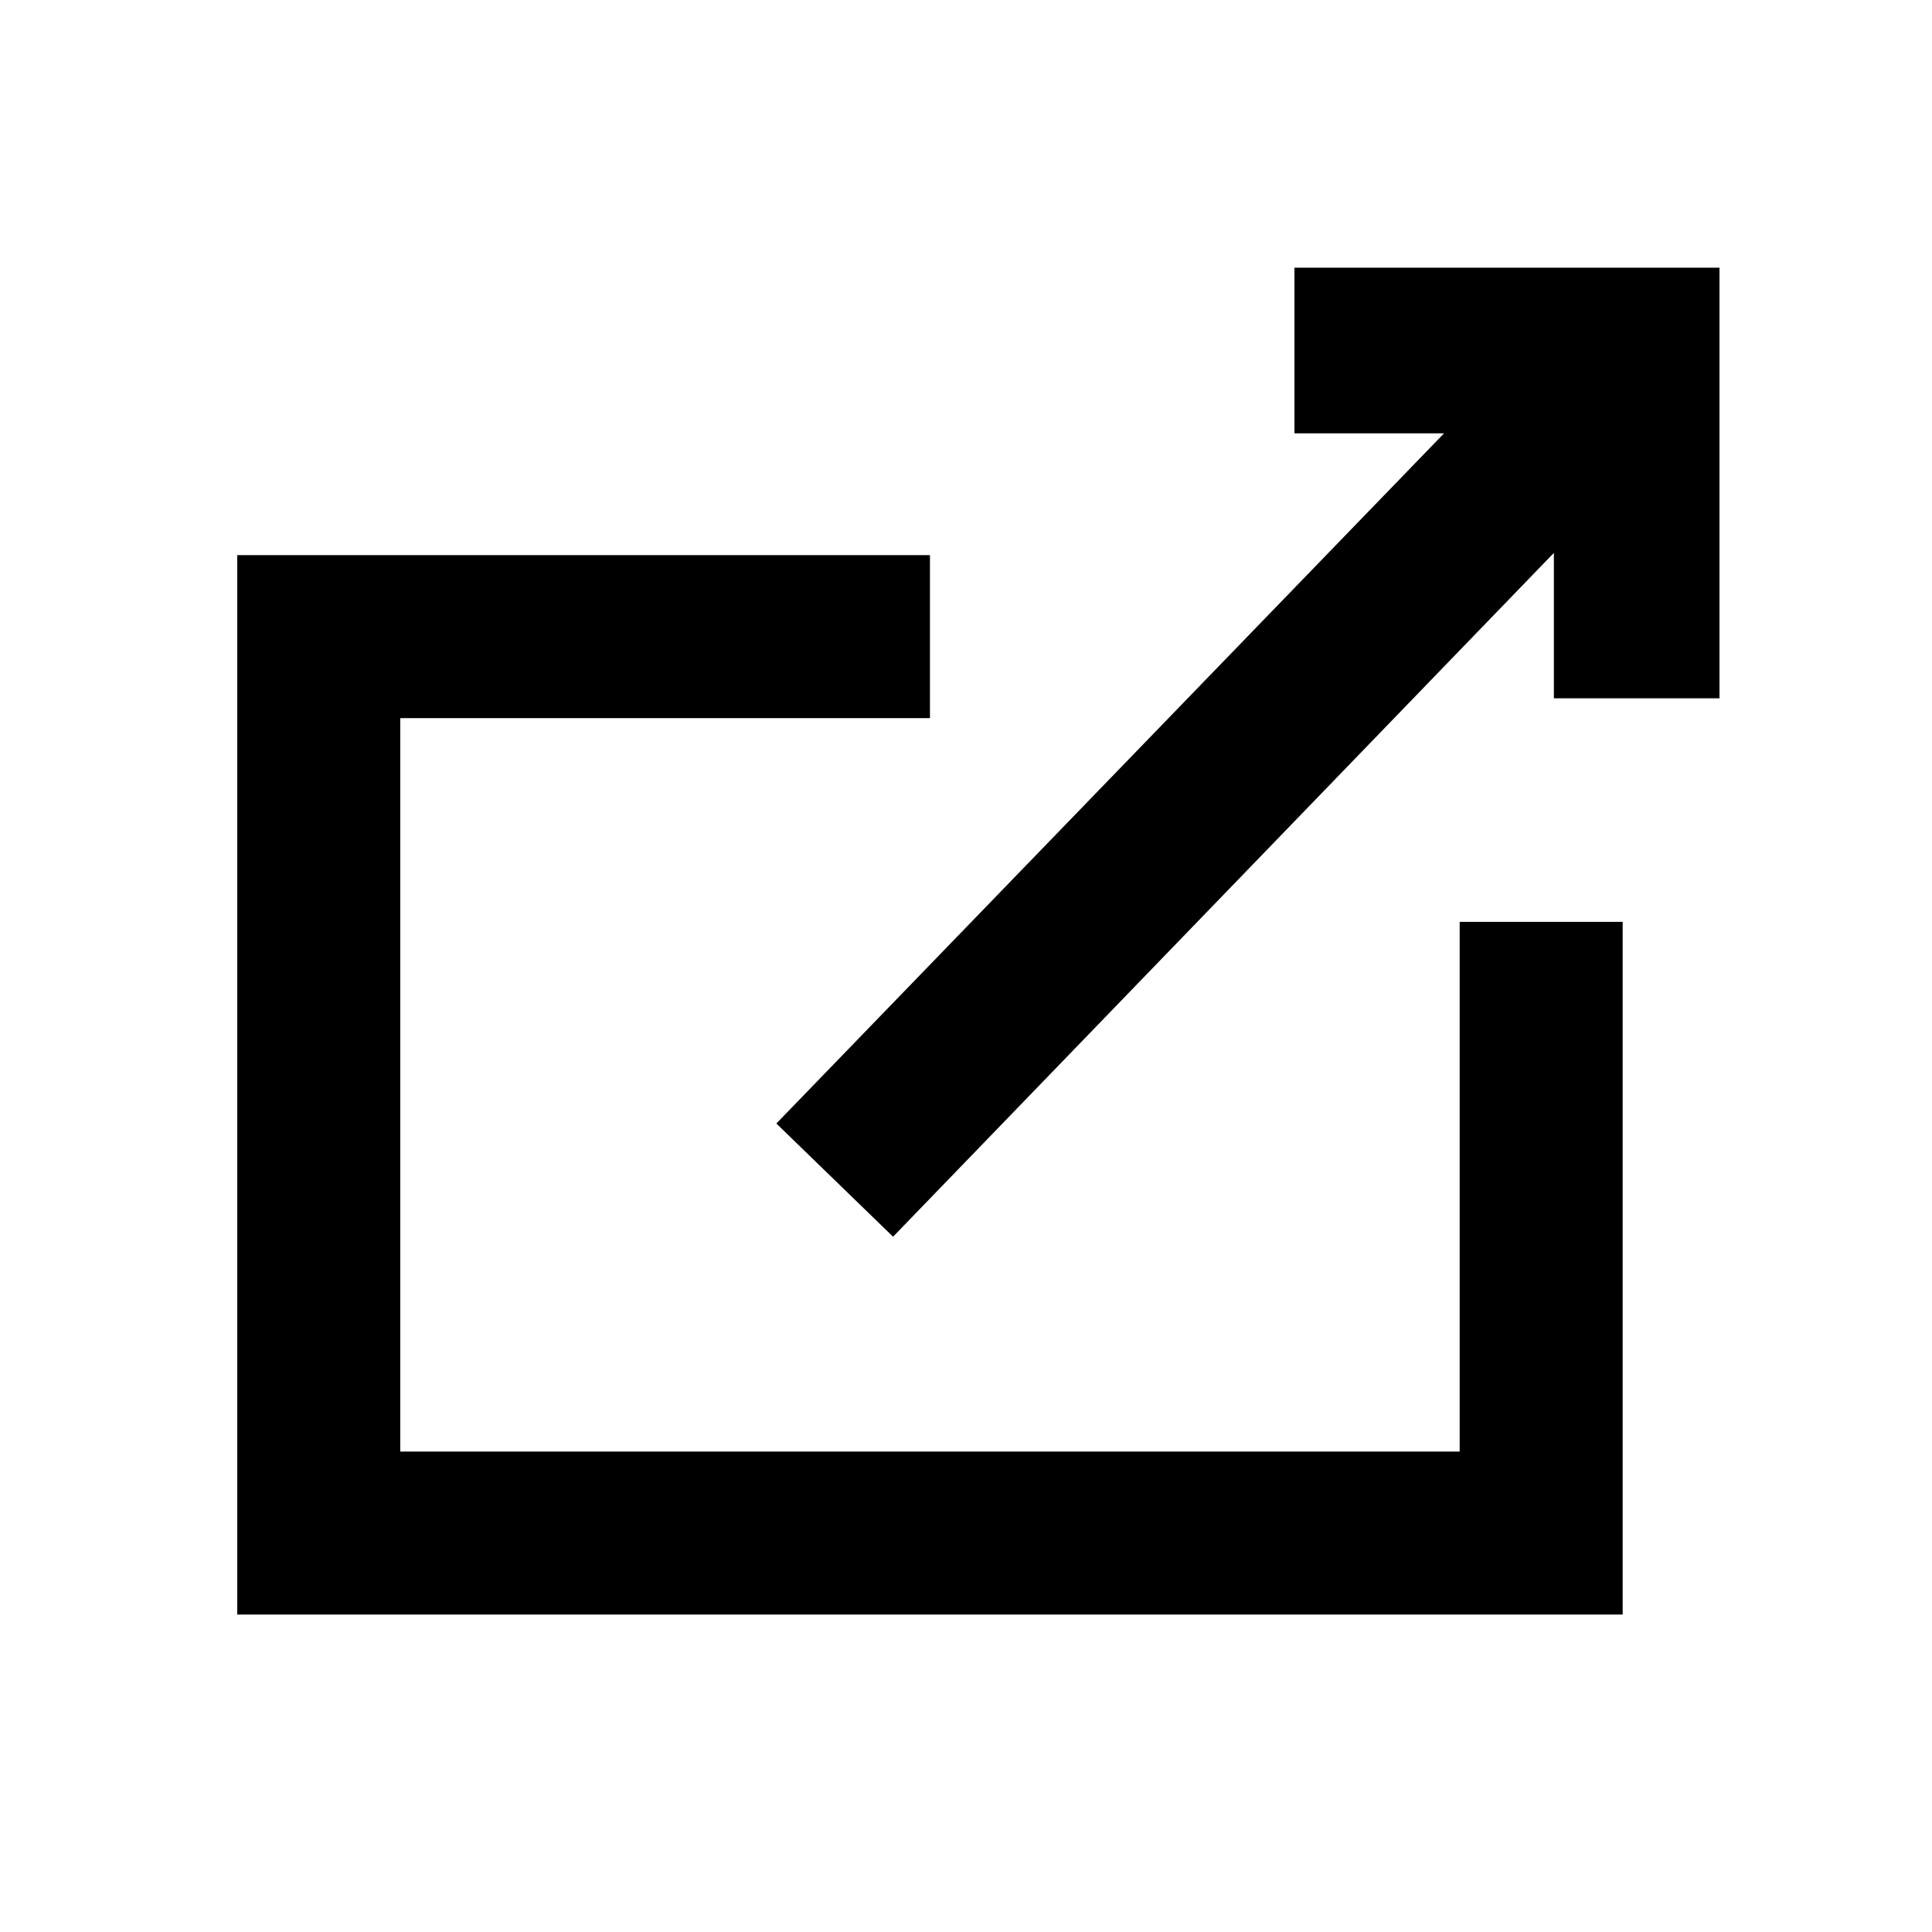
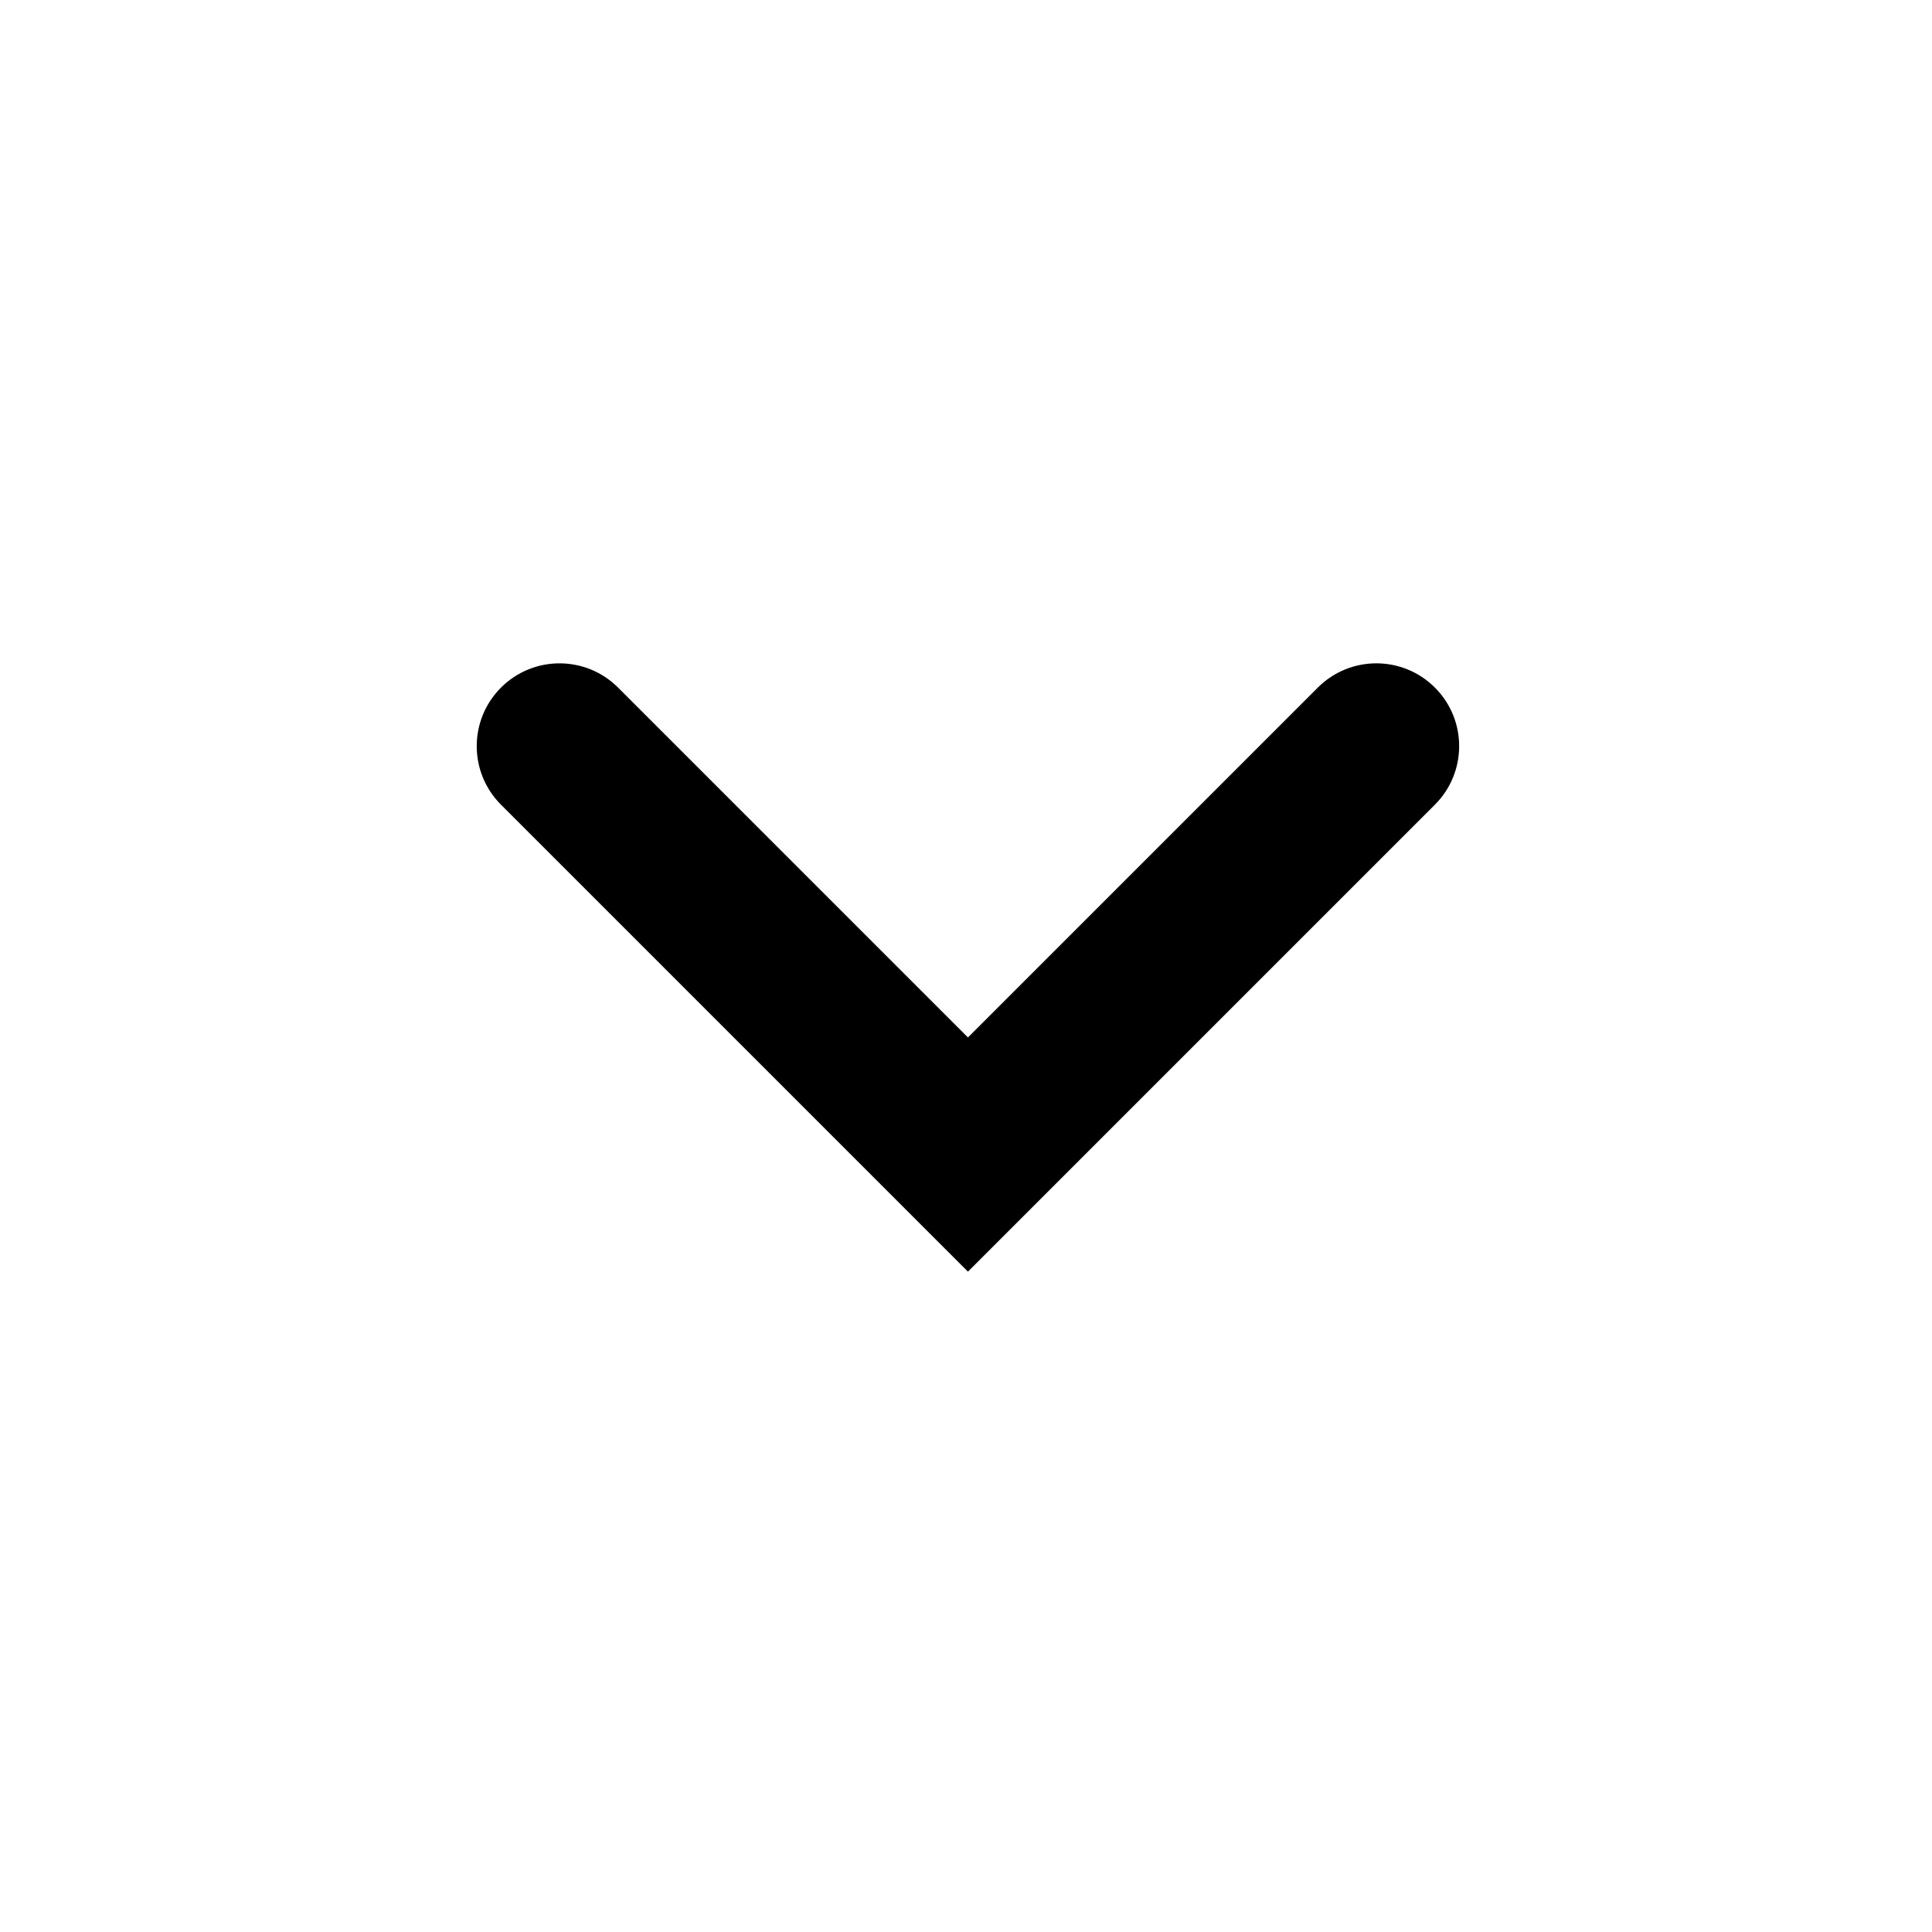
<svg xmlns="http://www.w3.org/2000/svg" version="1.1" id="レイヤー_1" x="0px" y="0px" width="350px" height="350px" viewBox="0 0 350 350" enable-background="new 0 0 350 350" xml:space="preserve">
-   <g>
-     <polygon points="293.959,292.492 42.981,292.492 42.981,100.569 168.471,100.569 168.471,130.096 72.509,130.096 72.509,262.966    264.433,262.966 264.433,167.004 293.959,167.004  " />
-     <polygon points="234.5,48.5 234.5,78.5 261.606,78.5 140.645,203.533 161.787,224.043 281.5,100.162 281.5,126.5 311.5,126.5    311.5,48.5  " />
-   </g>
+   <path d="M249.34,120.169c3.839,0,7.678,1.465,10.606,4.394c5.858,5.857,5.858,15.355,0,21.213l-84.595,84.595l-84.593-84.593  c-5.858-5.857-5.858-15.355,0-21.213c5.857-5.857,15.355-5.857,21.213,0l63.38,63.378l63.382-63.38  C241.662,121.634,245.501,120.169,249.34,120.169z" />
</svg>
